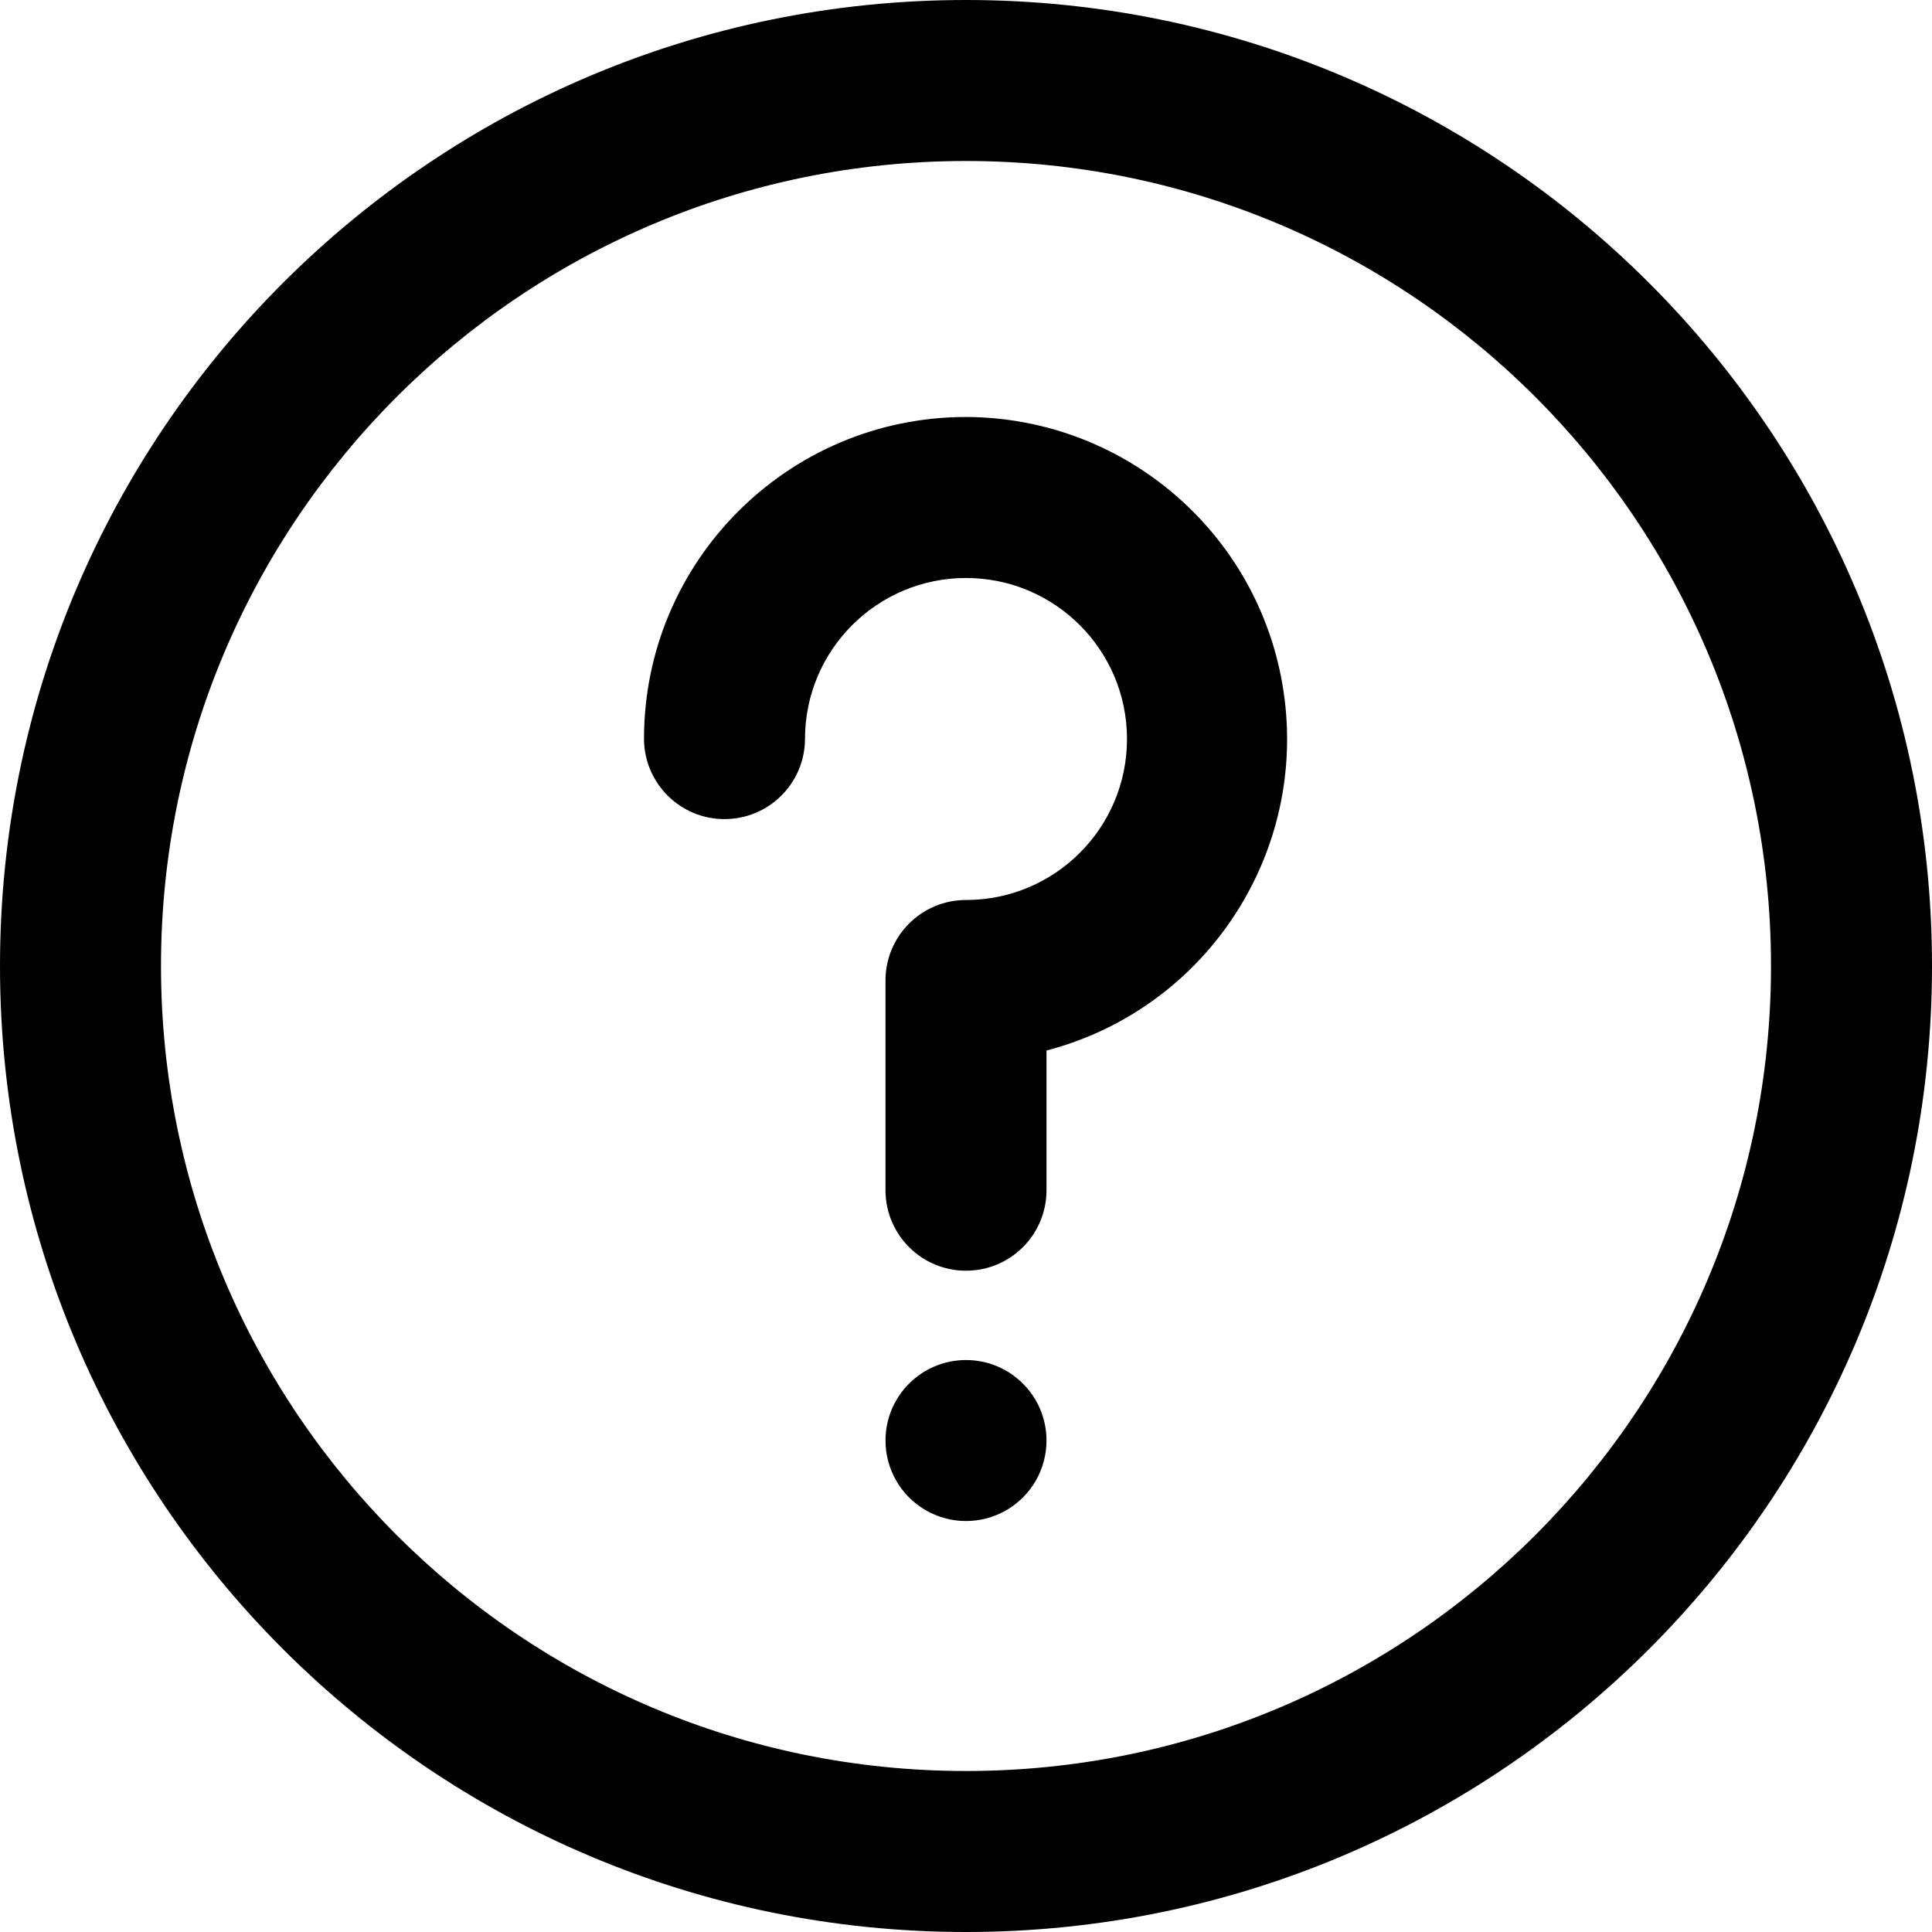
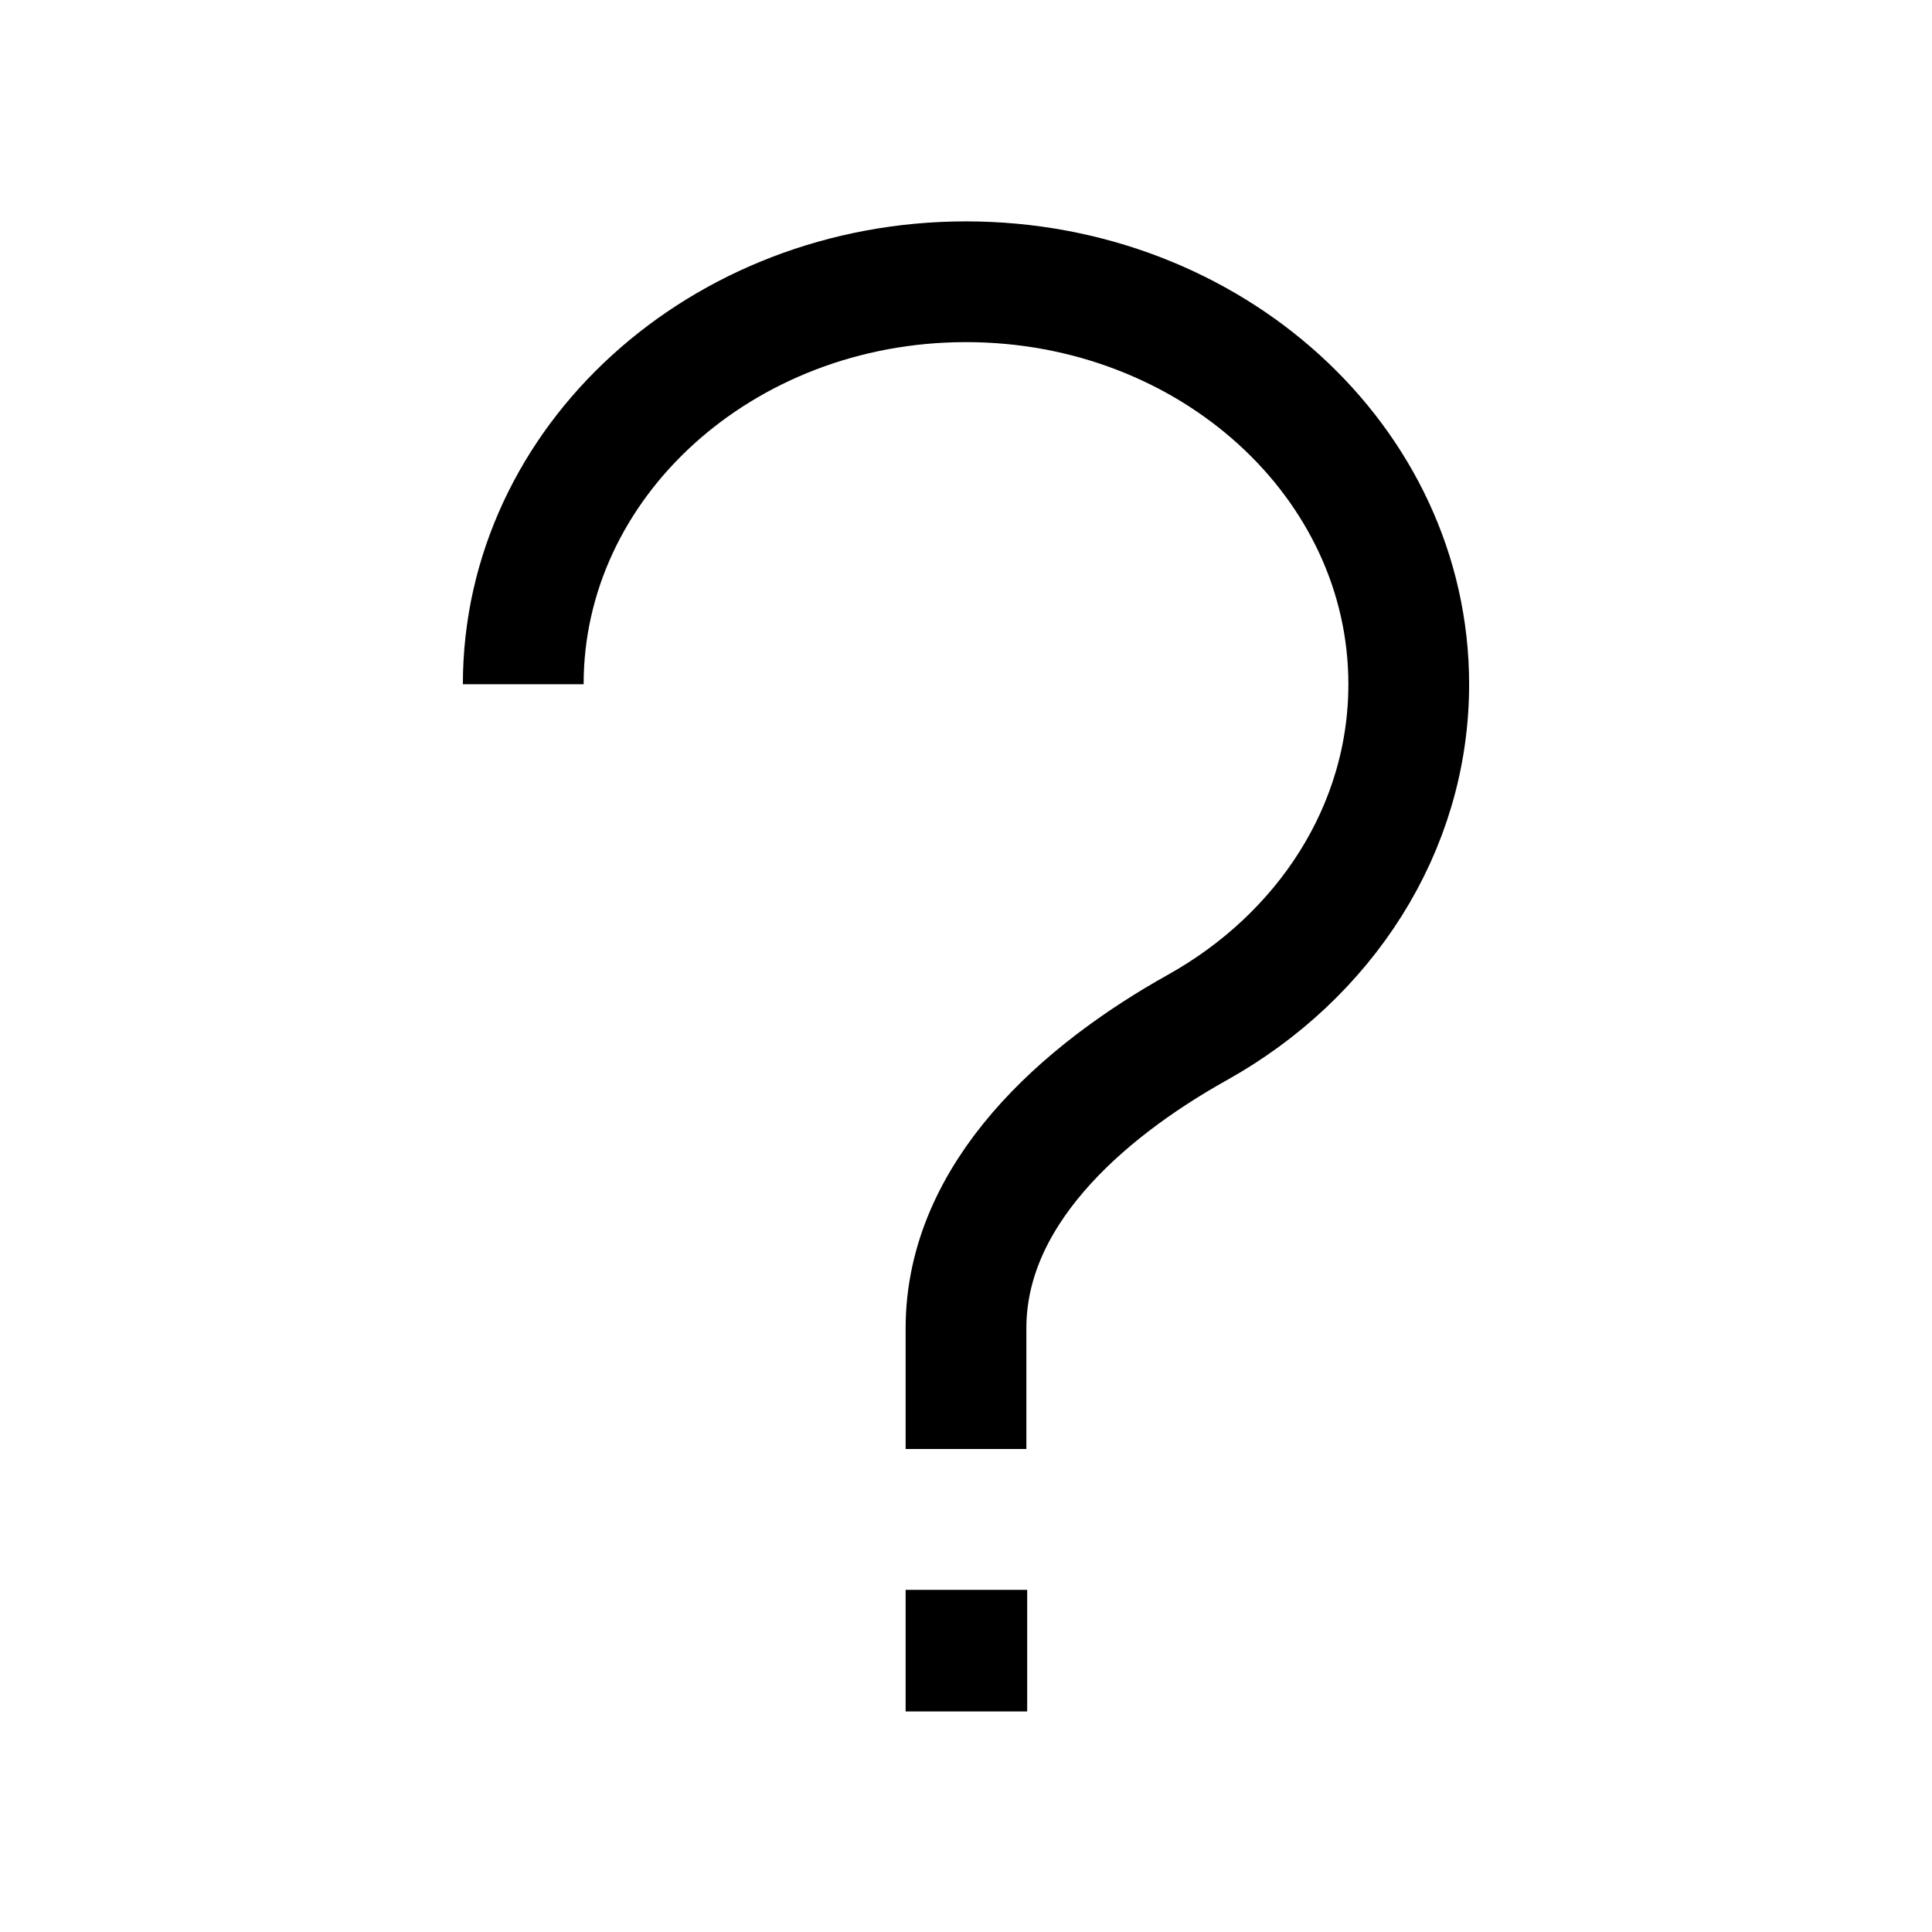
- <svg xmlns="http://www.w3.org/2000/svg" t="1581238842264" class="icon" viewBox="0 0 1024 1024" version="1.1" p-id="1409" width="200" height="200">
-   <defs>
-     <style type="text/css" />
-   </defs>
-   <path d="M512 0C229.234 0 0 229.234 0 512s229.234 512 512 512 512-229.234 512-512A512 512 0 0 0 512 0z m0 938.667C276.366 938.667 85.333 747.634 85.333 512 85.333 276.366 276.366 85.333 512 85.333c235.634 0 426.667 191.033 426.667 426.667a426.667 426.667 0 0 1-426.667 426.667z m0-717.653a170.667 170.667 0 0 0-170.667 170.667 42.667 42.667 0 0 0 85.333 0 85.333 85.333 0 1 1 85.333 85.333 42.667 42.667 0 0 0-42.667 42.667v111.36a42.667 42.667 0 0 0 85.333 0v-74.24A170.667 170.667 0 0 0 512 221.013z m-42.667 542.293a42.667 42.667 0 1 0 85.333 0 42.667 42.667 0 0 0-85.333 0z" p-id="1410" />
+ <svg viewBox="0 0 48 48" fill="none" stroke="currentColor" stroke-width="3" stroke-linecap="butt" stroke-linejoin="miter">
+   <path d="M13 17c0-5.523 4.925-10 11-10s11 4.477 11 10c0 3.607-2.1 6.767-5.25 8.526C26.857 27.142 24 29.686 24 33v3M24 41h.02v.02H24V41z" />
</svg>
